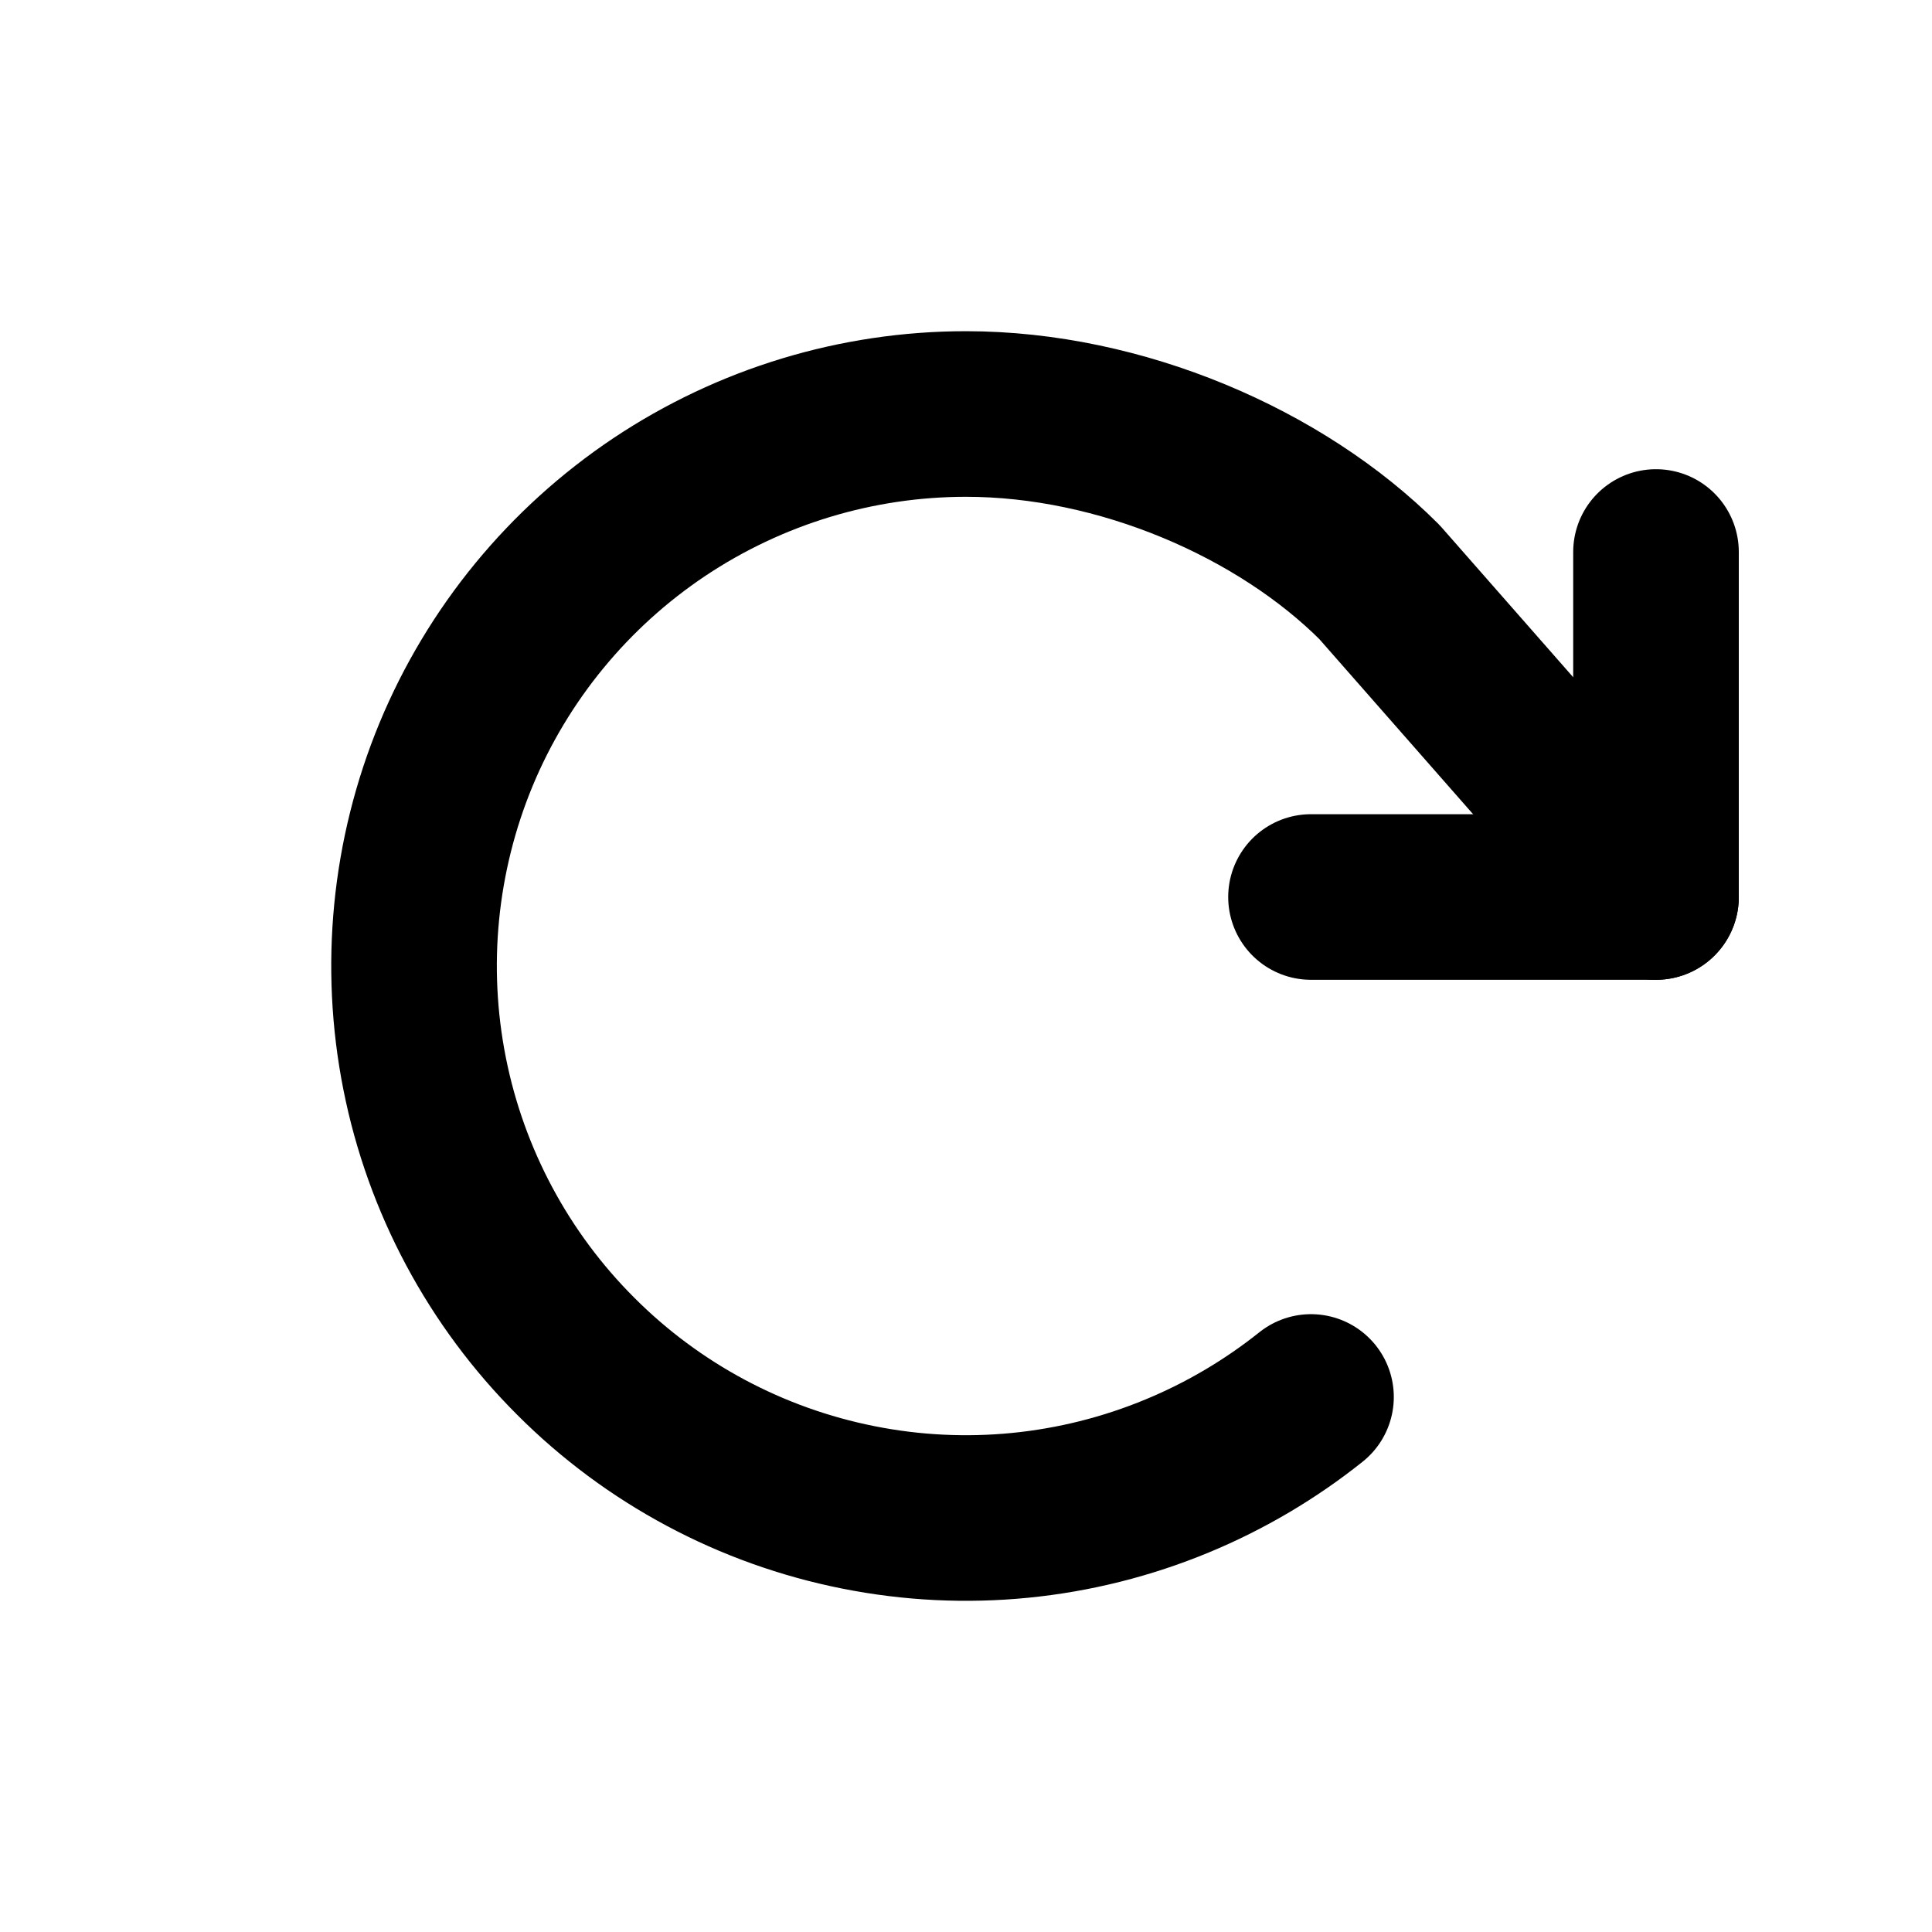
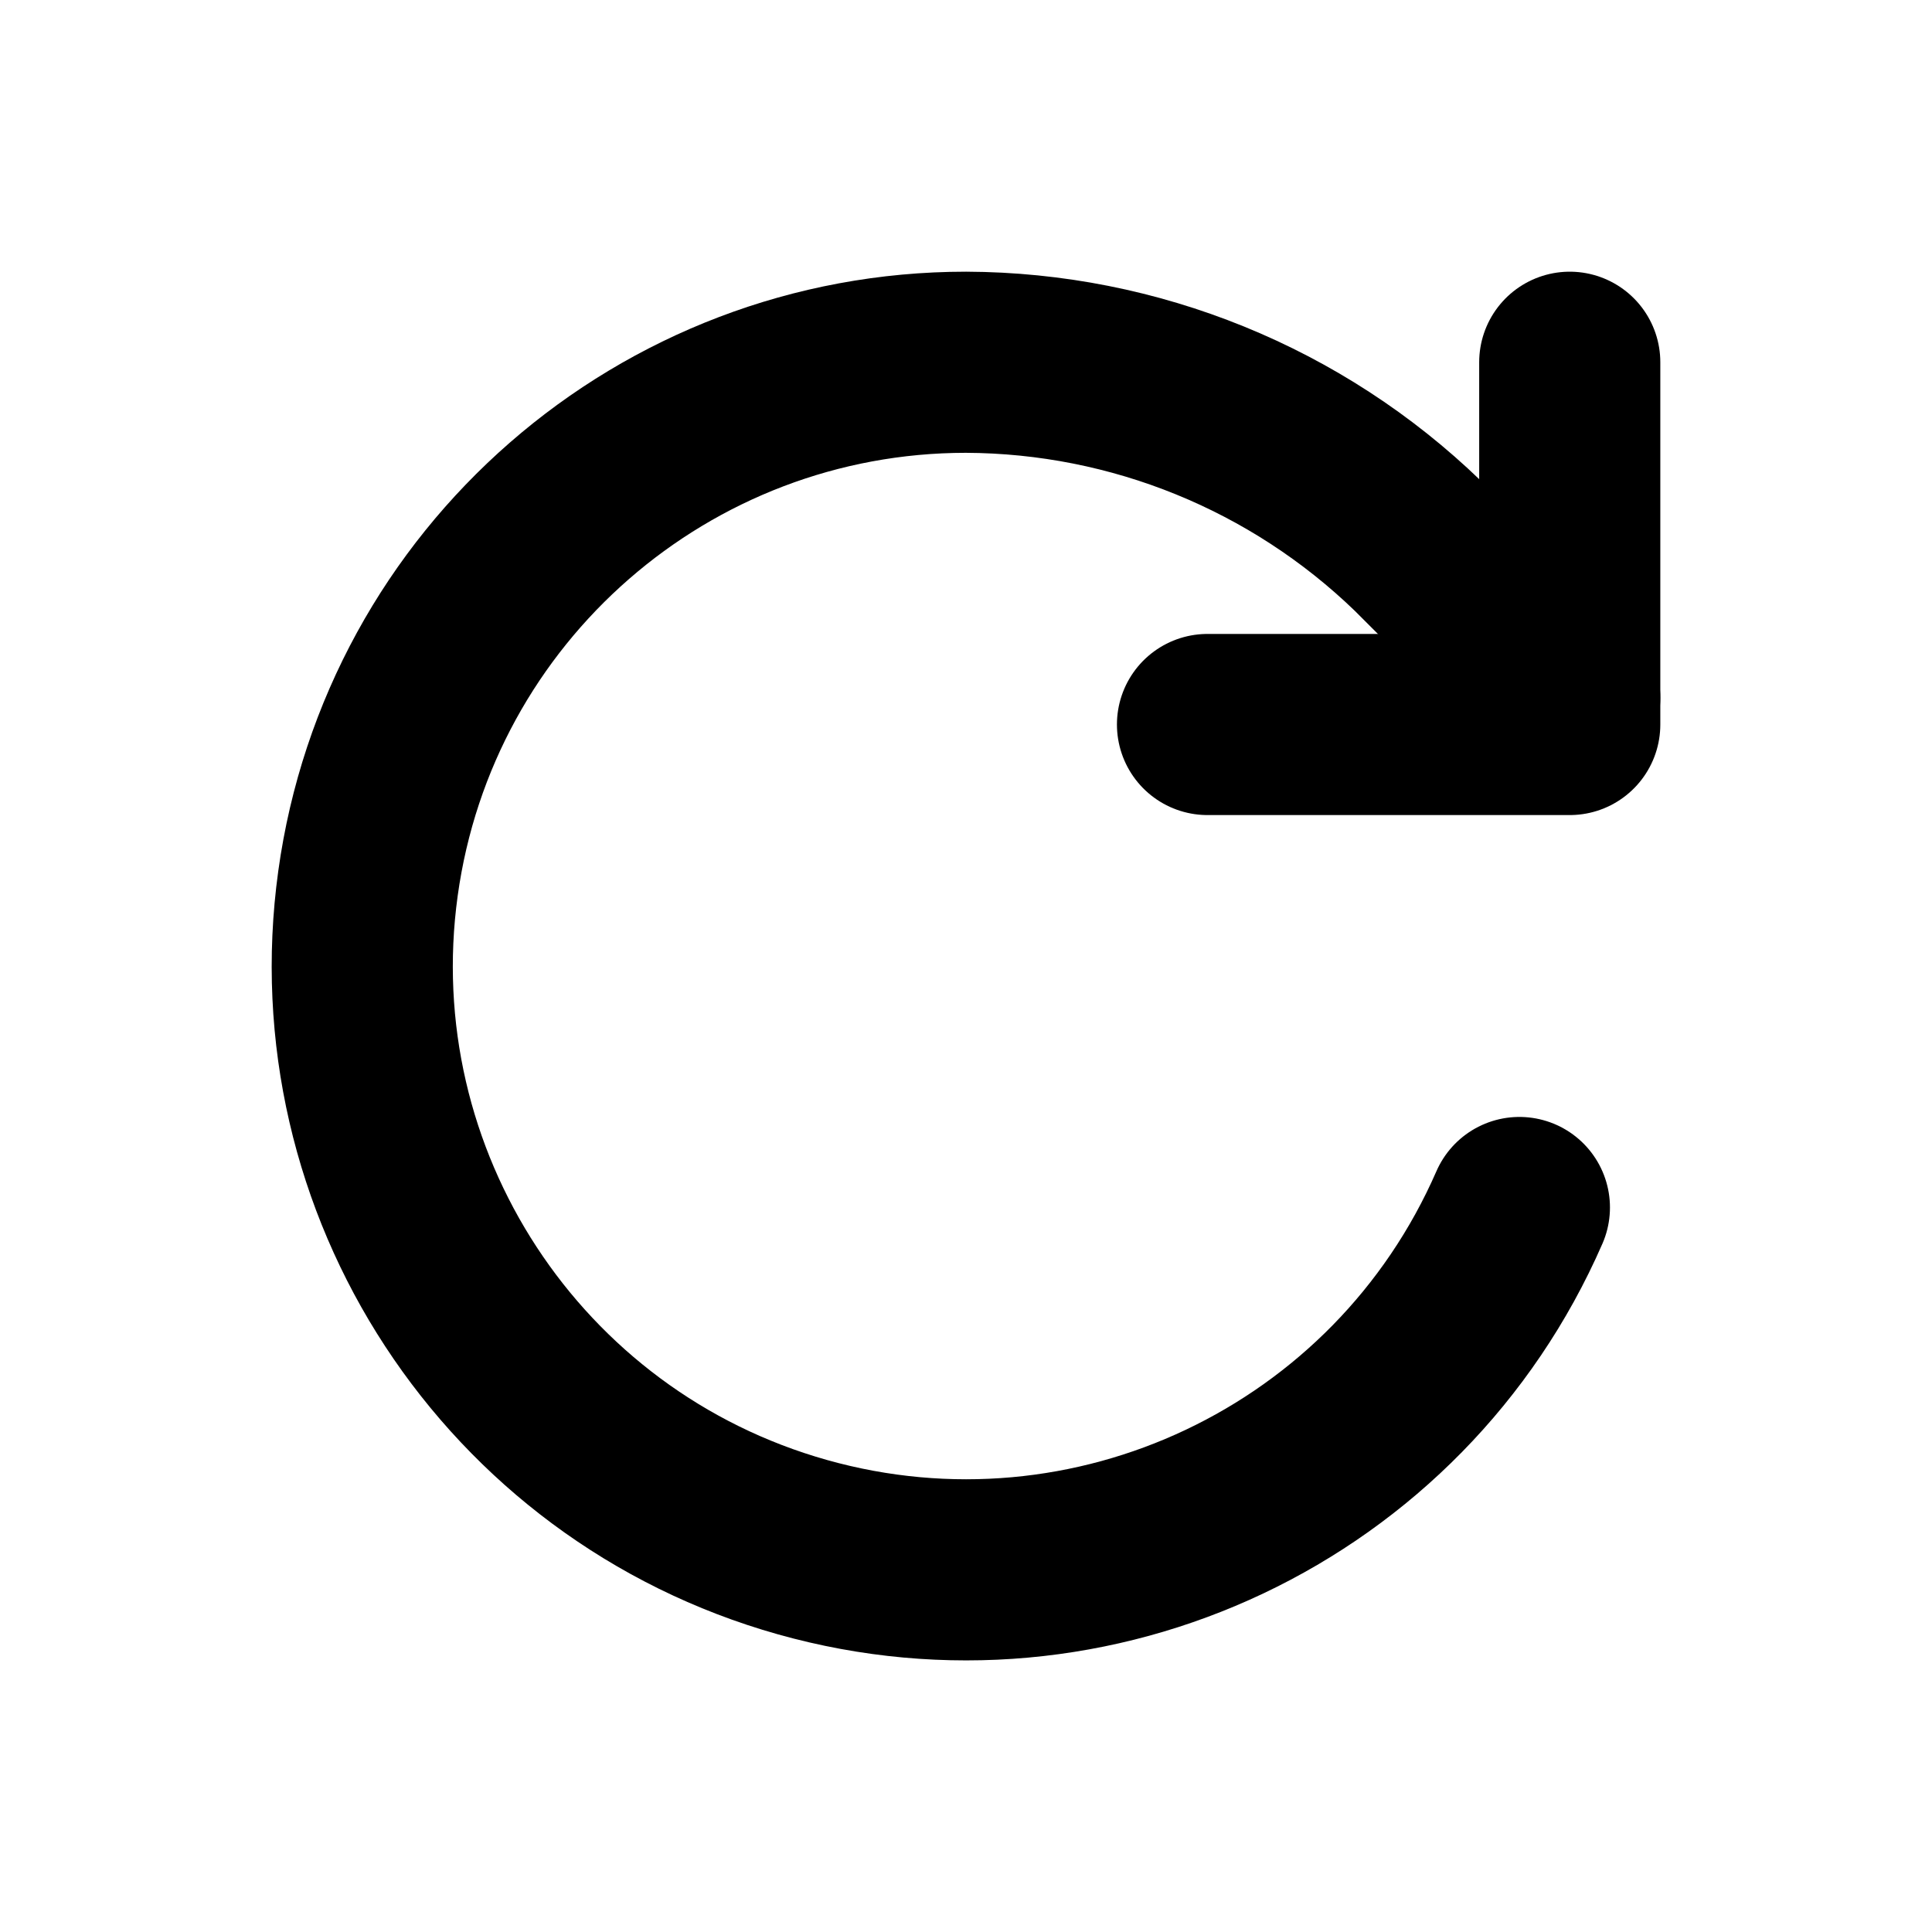
- <svg xmlns="http://www.w3.org/2000/svg" width="14" height="14" viewBox="0 0 14 14" fill="none">
-   <path d="M12 6.5L9.996 4.218C9.278 3.5 8.12 3 7 3C6.209 3 5.436 3.235 4.778 3.674C4.12 4.114 3.607 4.738 3.304 5.469C3.002 6.2 2.923 7.004 3.077 7.78C3.231 8.556 3.612 9.269 4.172 9.828C4.731 10.388 5.444 10.769 6.22 10.923C6.996 11.078 7.8 10.998 8.531 10.695C8.881 10.55 9.207 10.357 9.5 10.123" stroke="black" stroke-width="1.2" stroke-linecap="round" stroke-linejoin="round" />
-   <path d="M12 4V6.5H9.5" stroke="black" stroke-width="1.2" stroke-linecap="round" stroke-linejoin="round" />
+ <svg xmlns="http://www.w3.org/2000/svg" width="16" height="16" fill="none">
+   <path stroke="#000" stroke-linecap="round" stroke-linejoin="round" stroke-width="1.5" d="m13 5.778-1.256-1.256A5.416 5.416 0 0 0 8 3a5 5 0 1 0 4.583 7" />
+   <path stroke="#000" stroke-linecap="round" stroke-linejoin="round" stroke-width="1.5" d="M13 3v3h-3" />
</svg>
